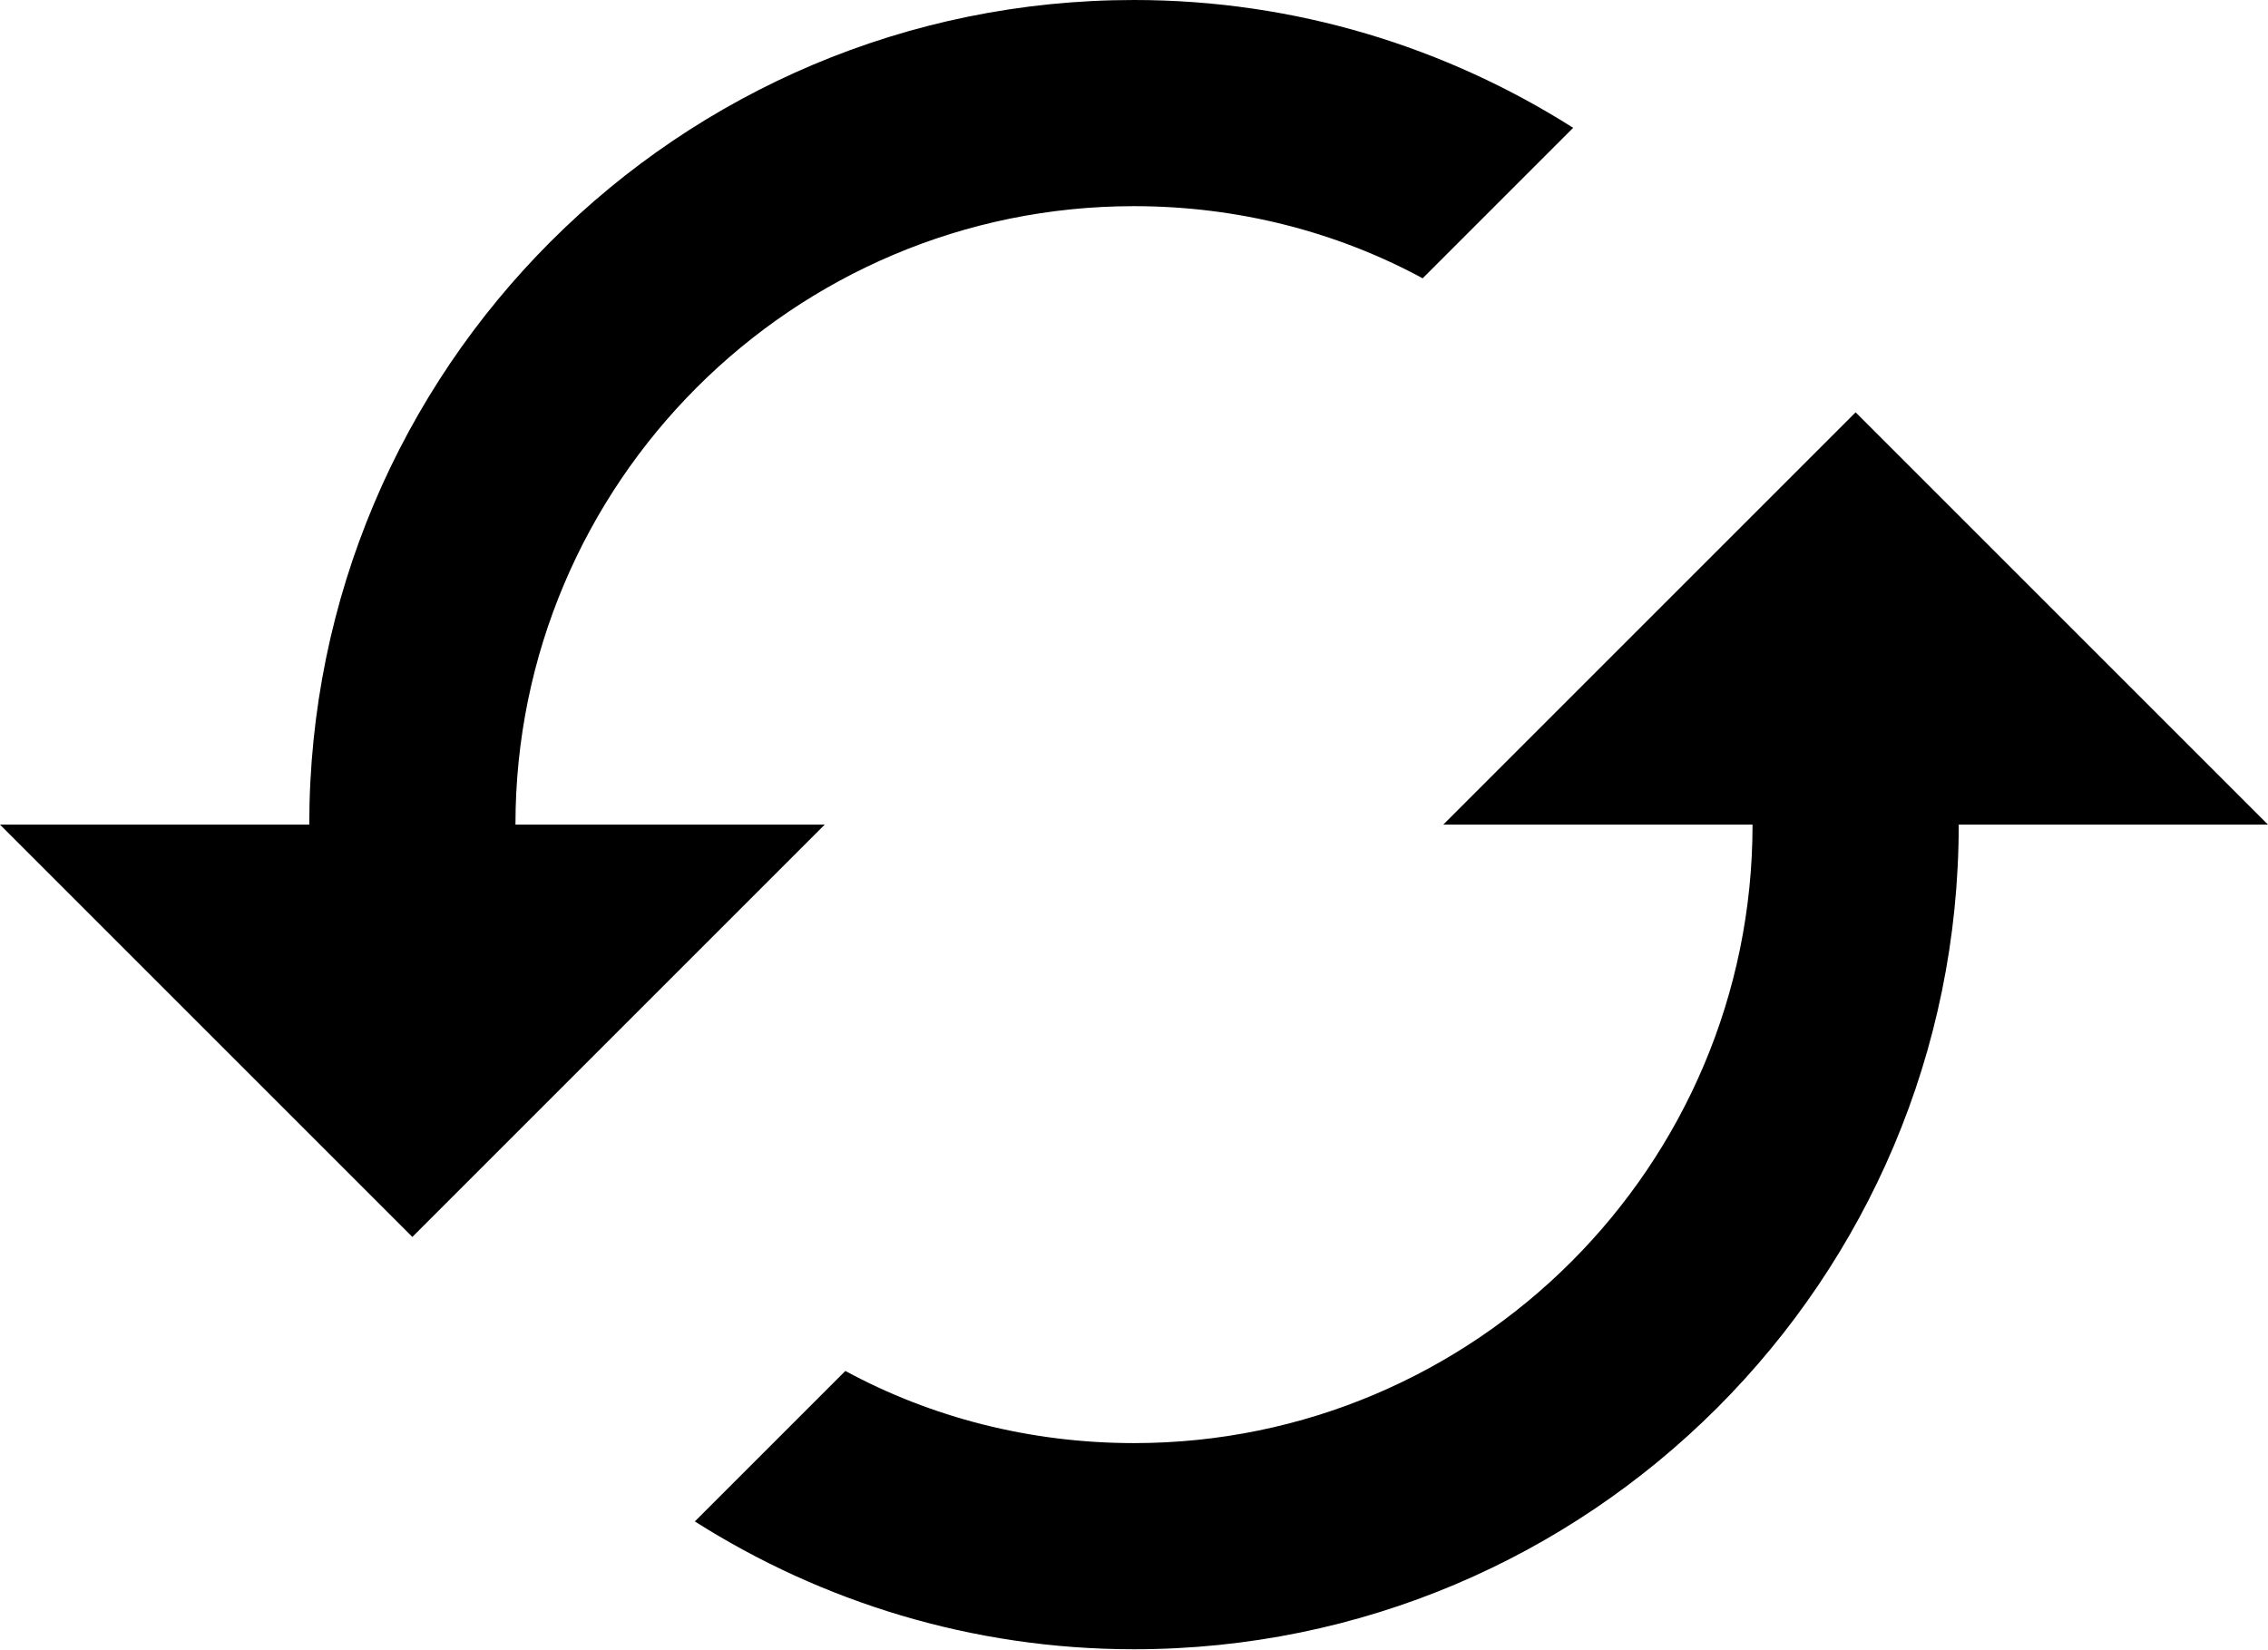
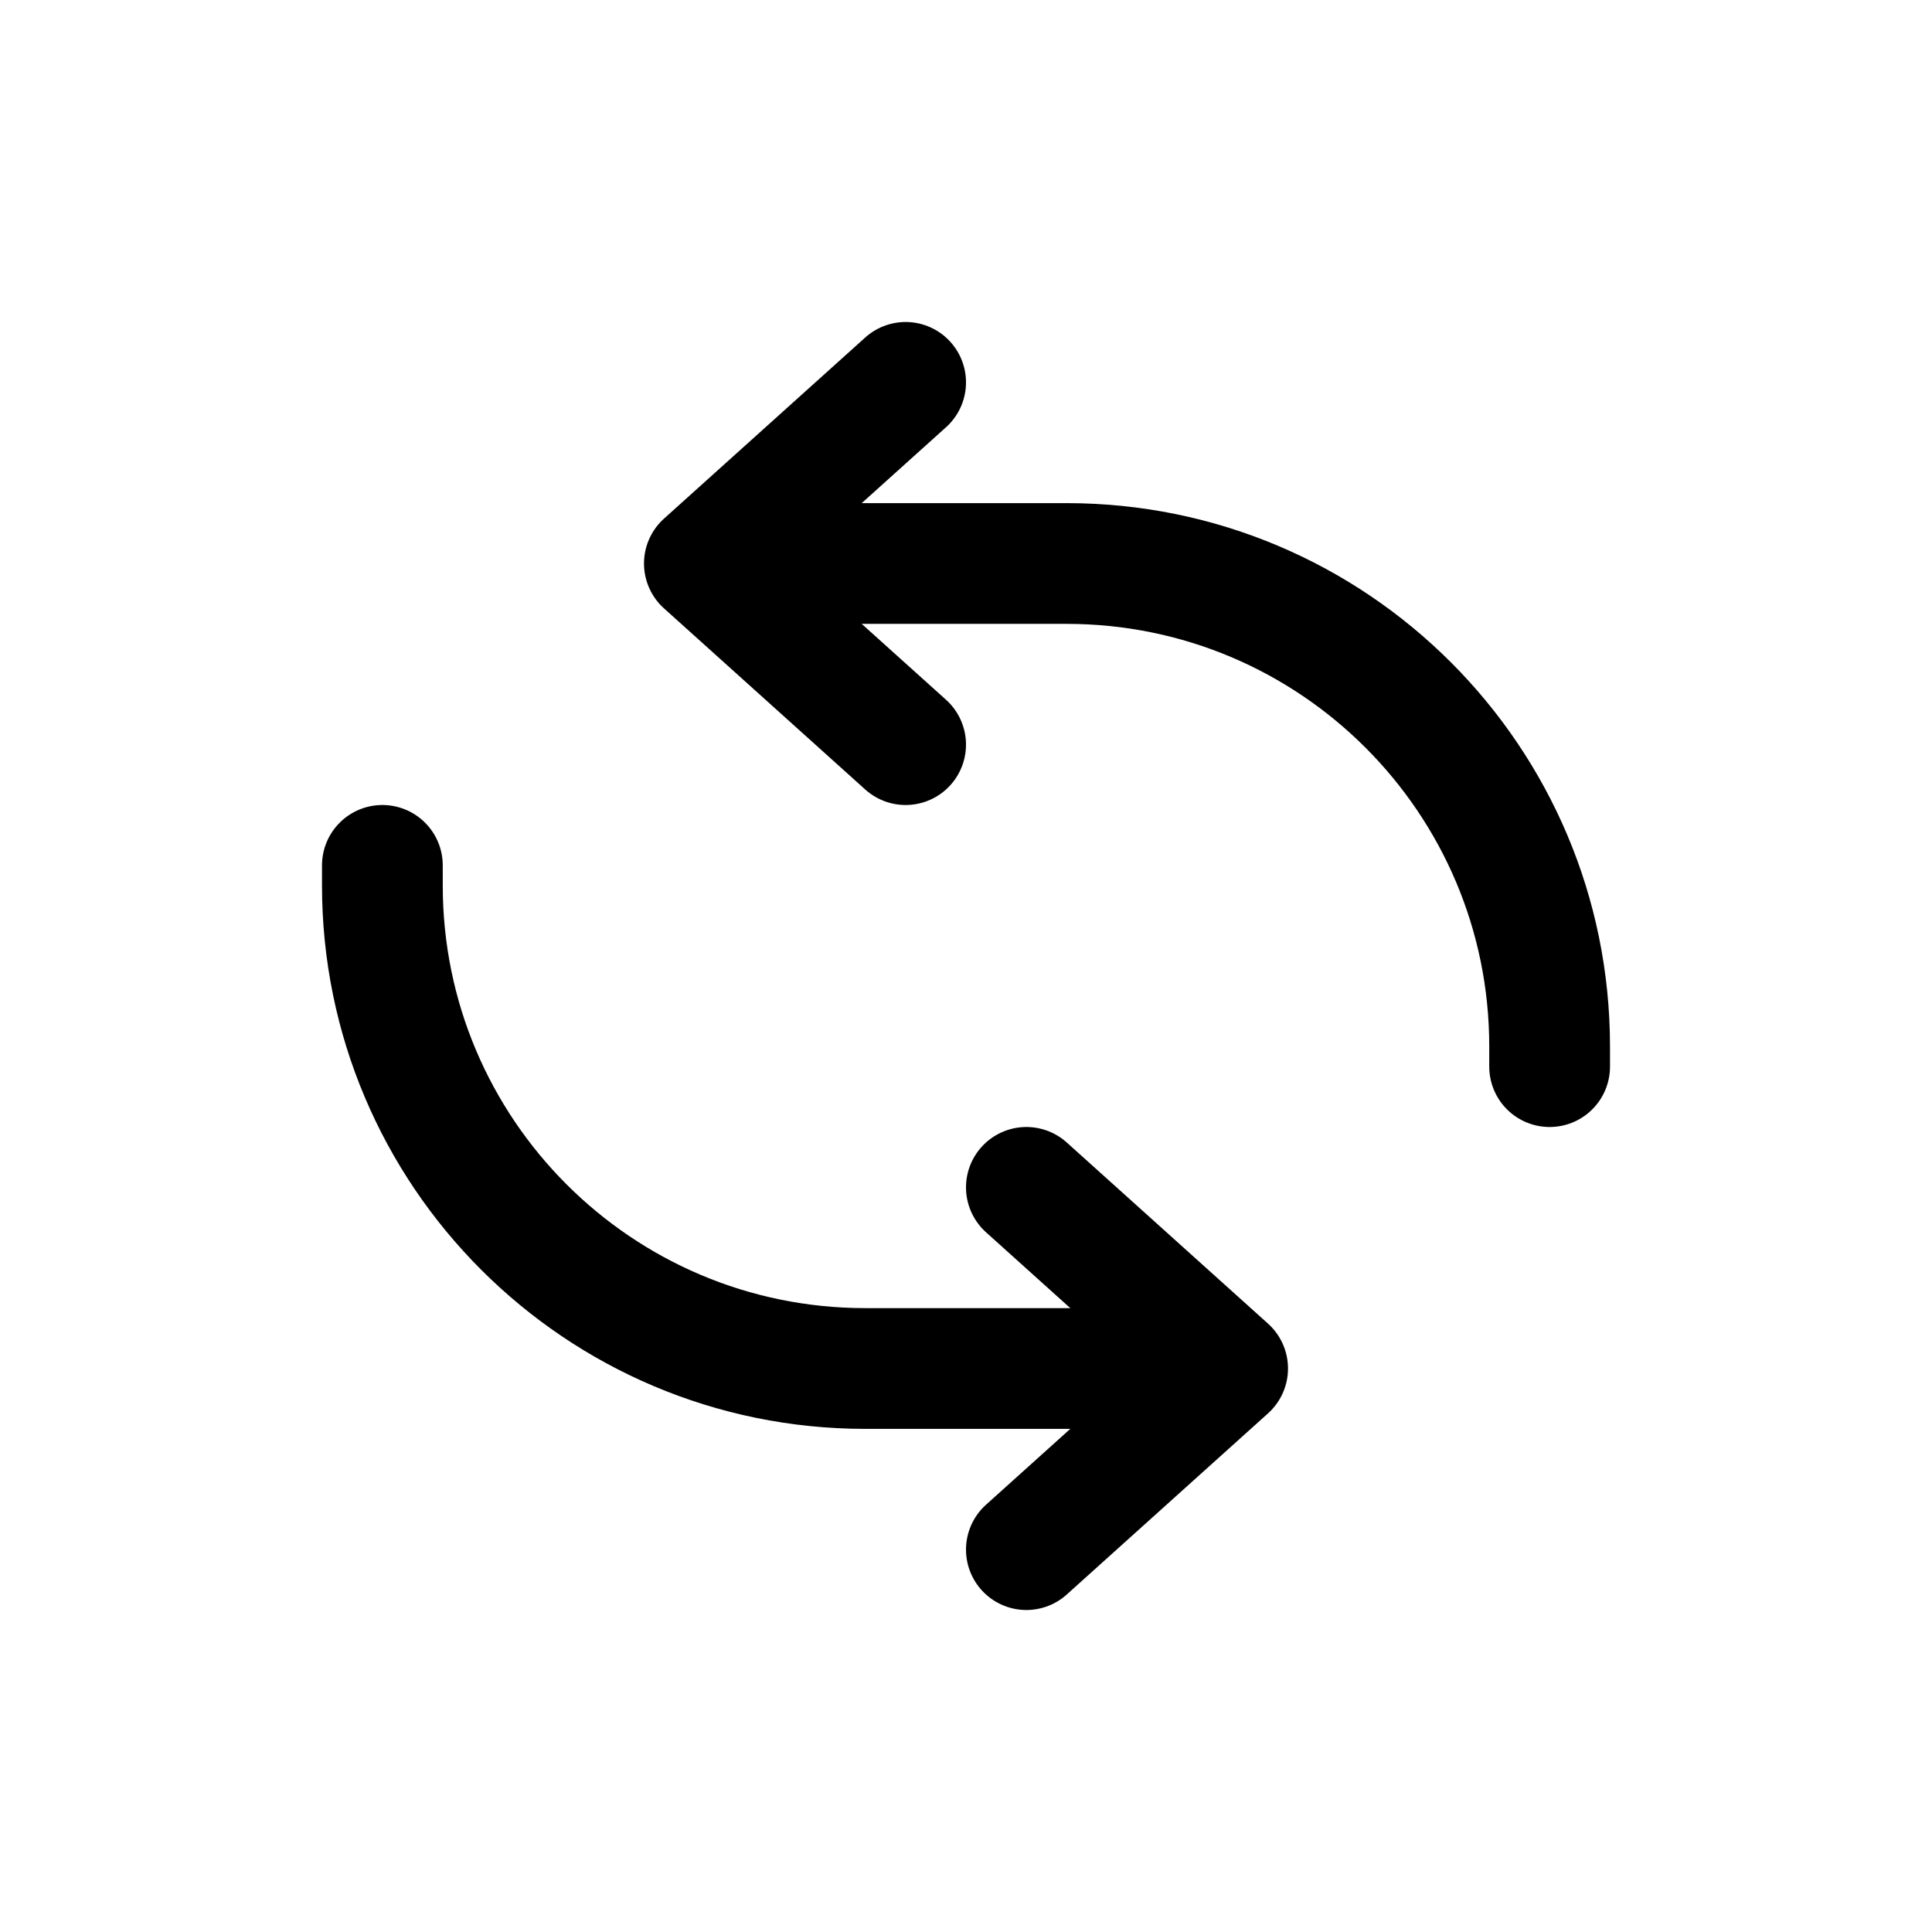
- <svg xmlns="http://www.w3.org/2000/svg" height="16" viewBox="0 0 22 16" width="22">
-   <g fill="none" fill-rule="evenodd" transform="translate(-1 -4)">
-     <path d="m19 8-4 4h3c0 3.31-2.69 6-6 6-1.01 0-1.97-.25-2.8-.7l-1.46 1.46c1.23.78 2.69 1.24 4.26 1.24 4.42 0 8-3.58 8-8h3zm-13 4c0-3.31 2.69-6 6-6 1.01 0 1.97.25 2.8.7l1.46-1.46c-1.23-.78-2.69-1.24-4.26-1.24-4.42 0-8 3.58-8 8h-3l4 4 4-4z" fill="#000" />
-     <path d="m0 0h24v24h-24z" />
-   </g>
+ <svg xmlns="http://www.w3.org/2000/svg" width="24" height="24" fill="none" viewBox="0 0 24 24">
+   <path stroke="currentColor" stroke-linecap="round" stroke-linejoin="round" stroke-width="1.5" d="M11.25 4.75L8.75 7L11.25 9.25" />
+   <path stroke="currentColor" stroke-linecap="round" stroke-linejoin="round" stroke-width="1.5" d="M12.75 19.25L15.25 17L12.75 14.75" />
+   <path stroke="currentColor" stroke-linecap="round" stroke-linejoin="round" stroke-width="1.5" d="M9.75 7H13.25C16.564 7 19.25 9.686 19.25 13V13.25" />
+   <path stroke="currentColor" stroke-linecap="round" stroke-linejoin="round" stroke-width="1.5" d="M14.25 17H10.75C7.436 17 4.75 14.314 4.75 11V10.75" />
</svg>
